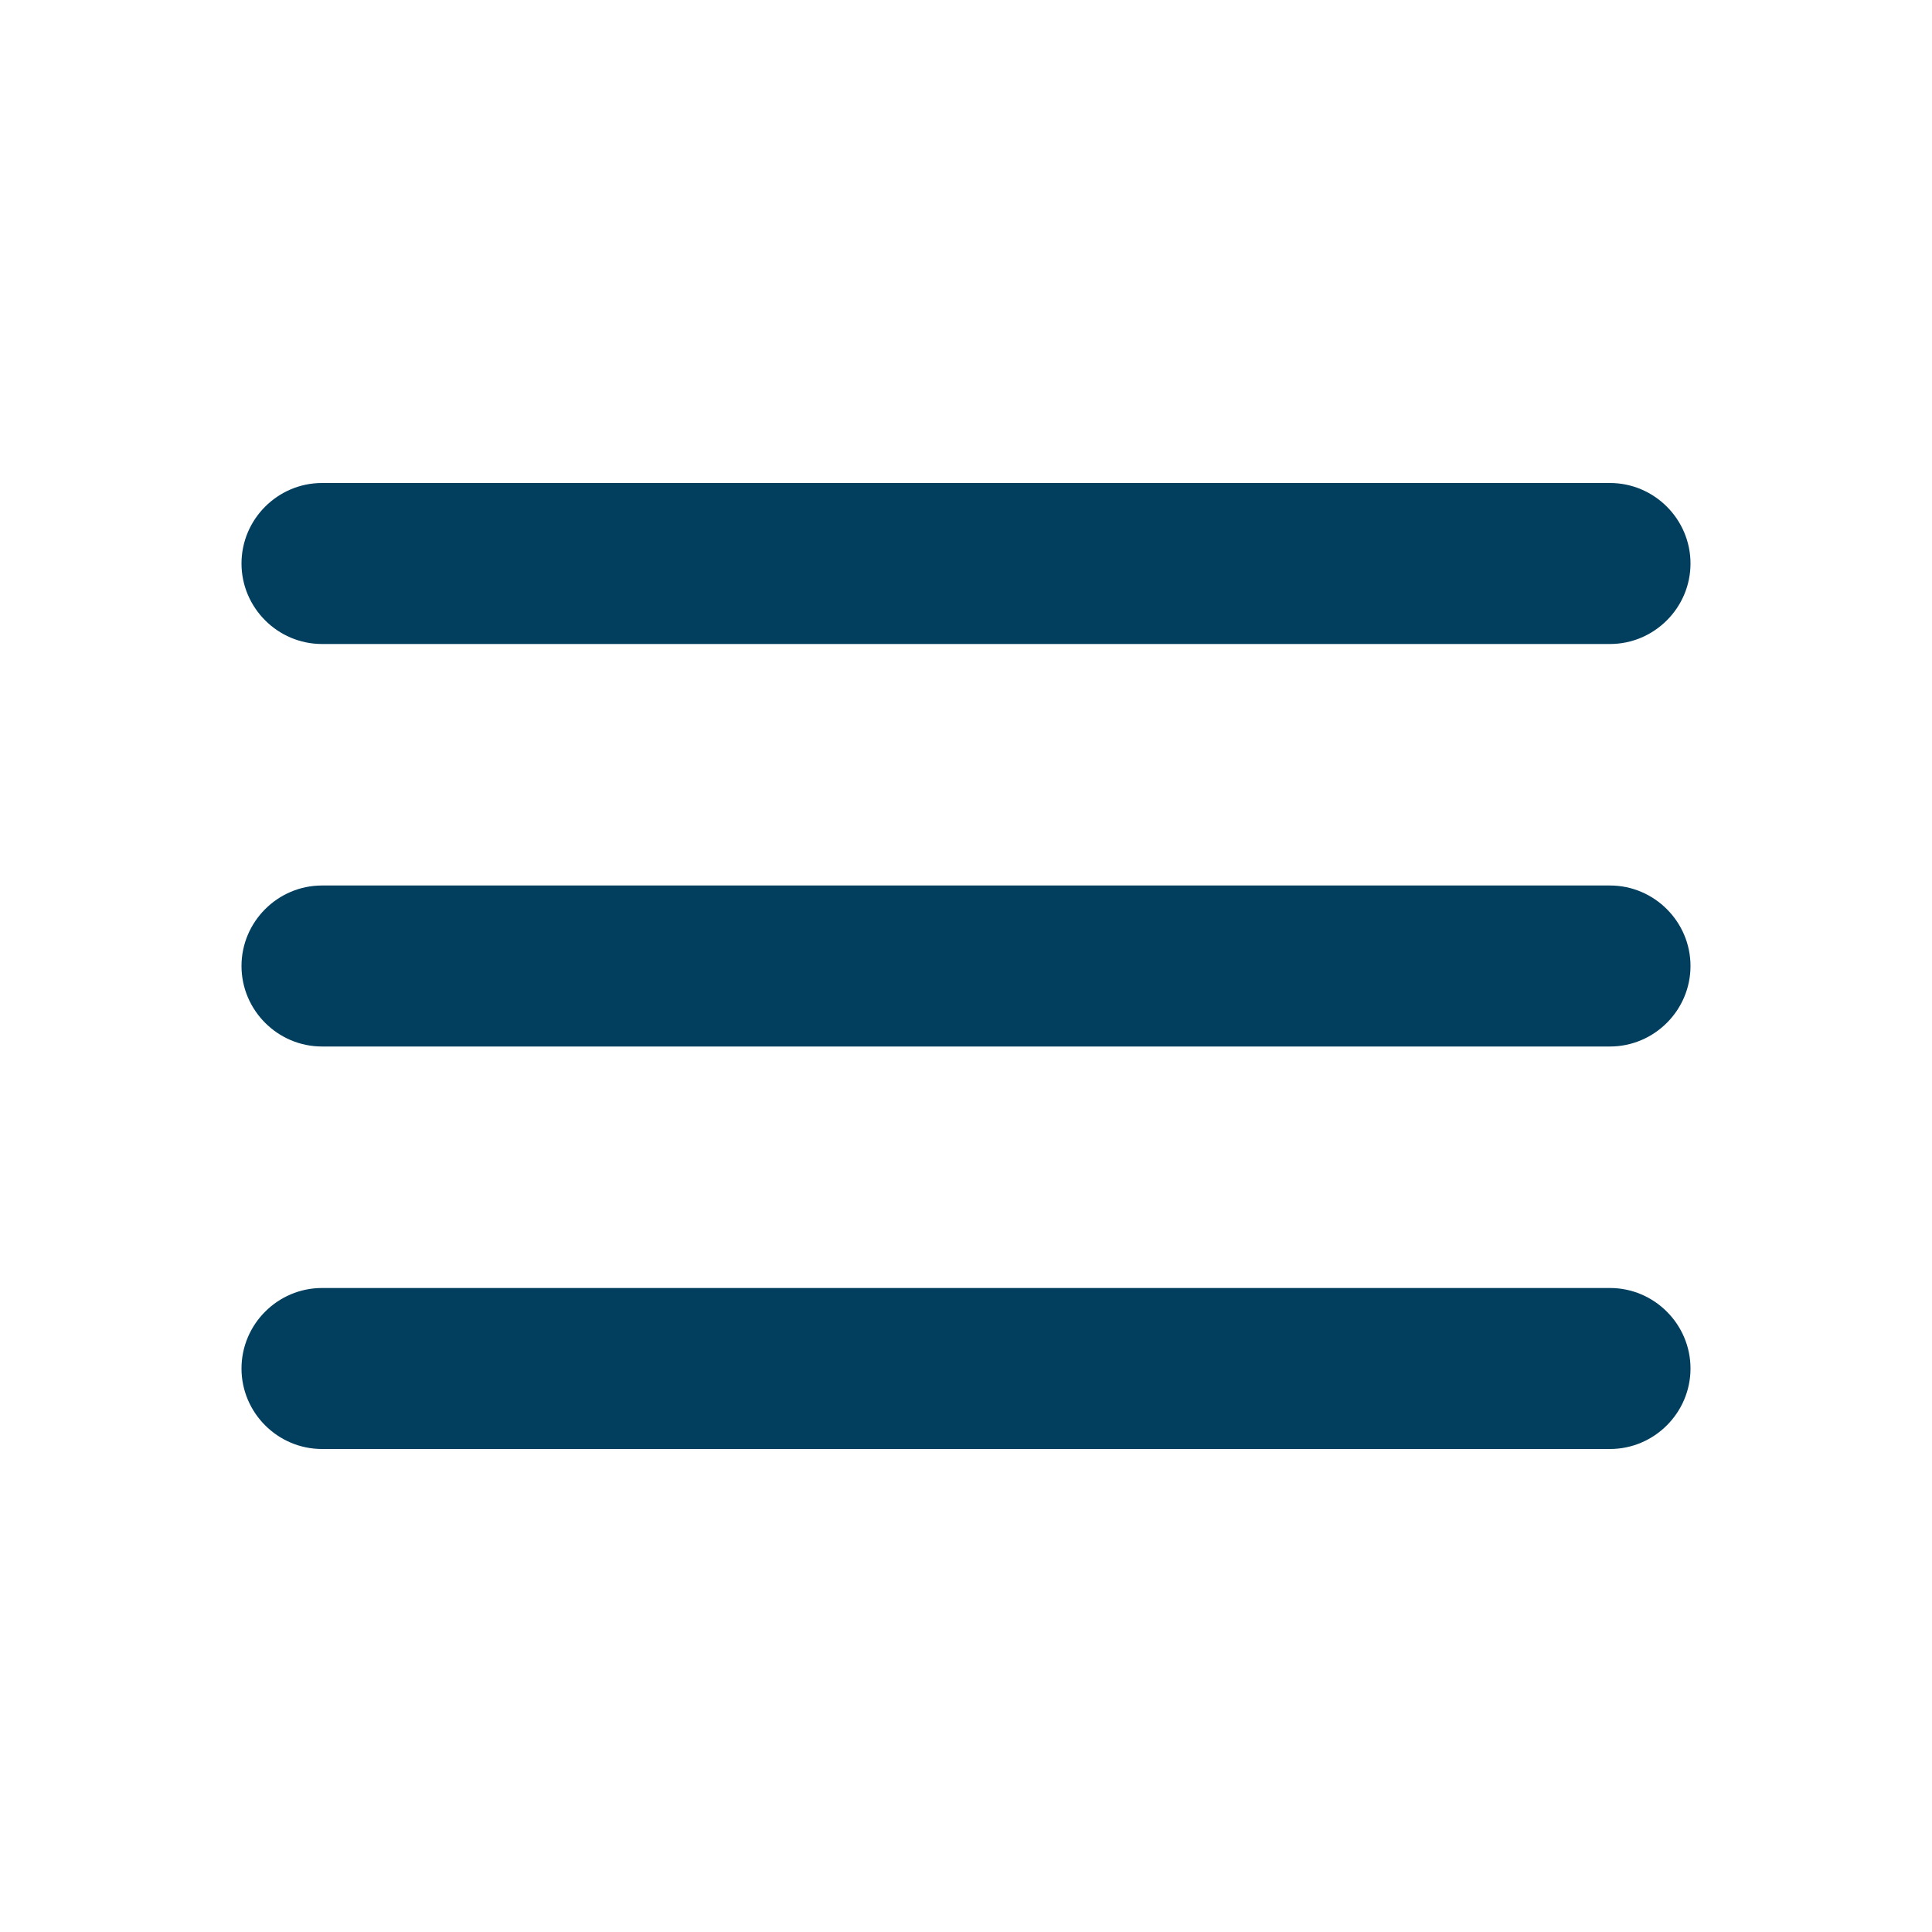
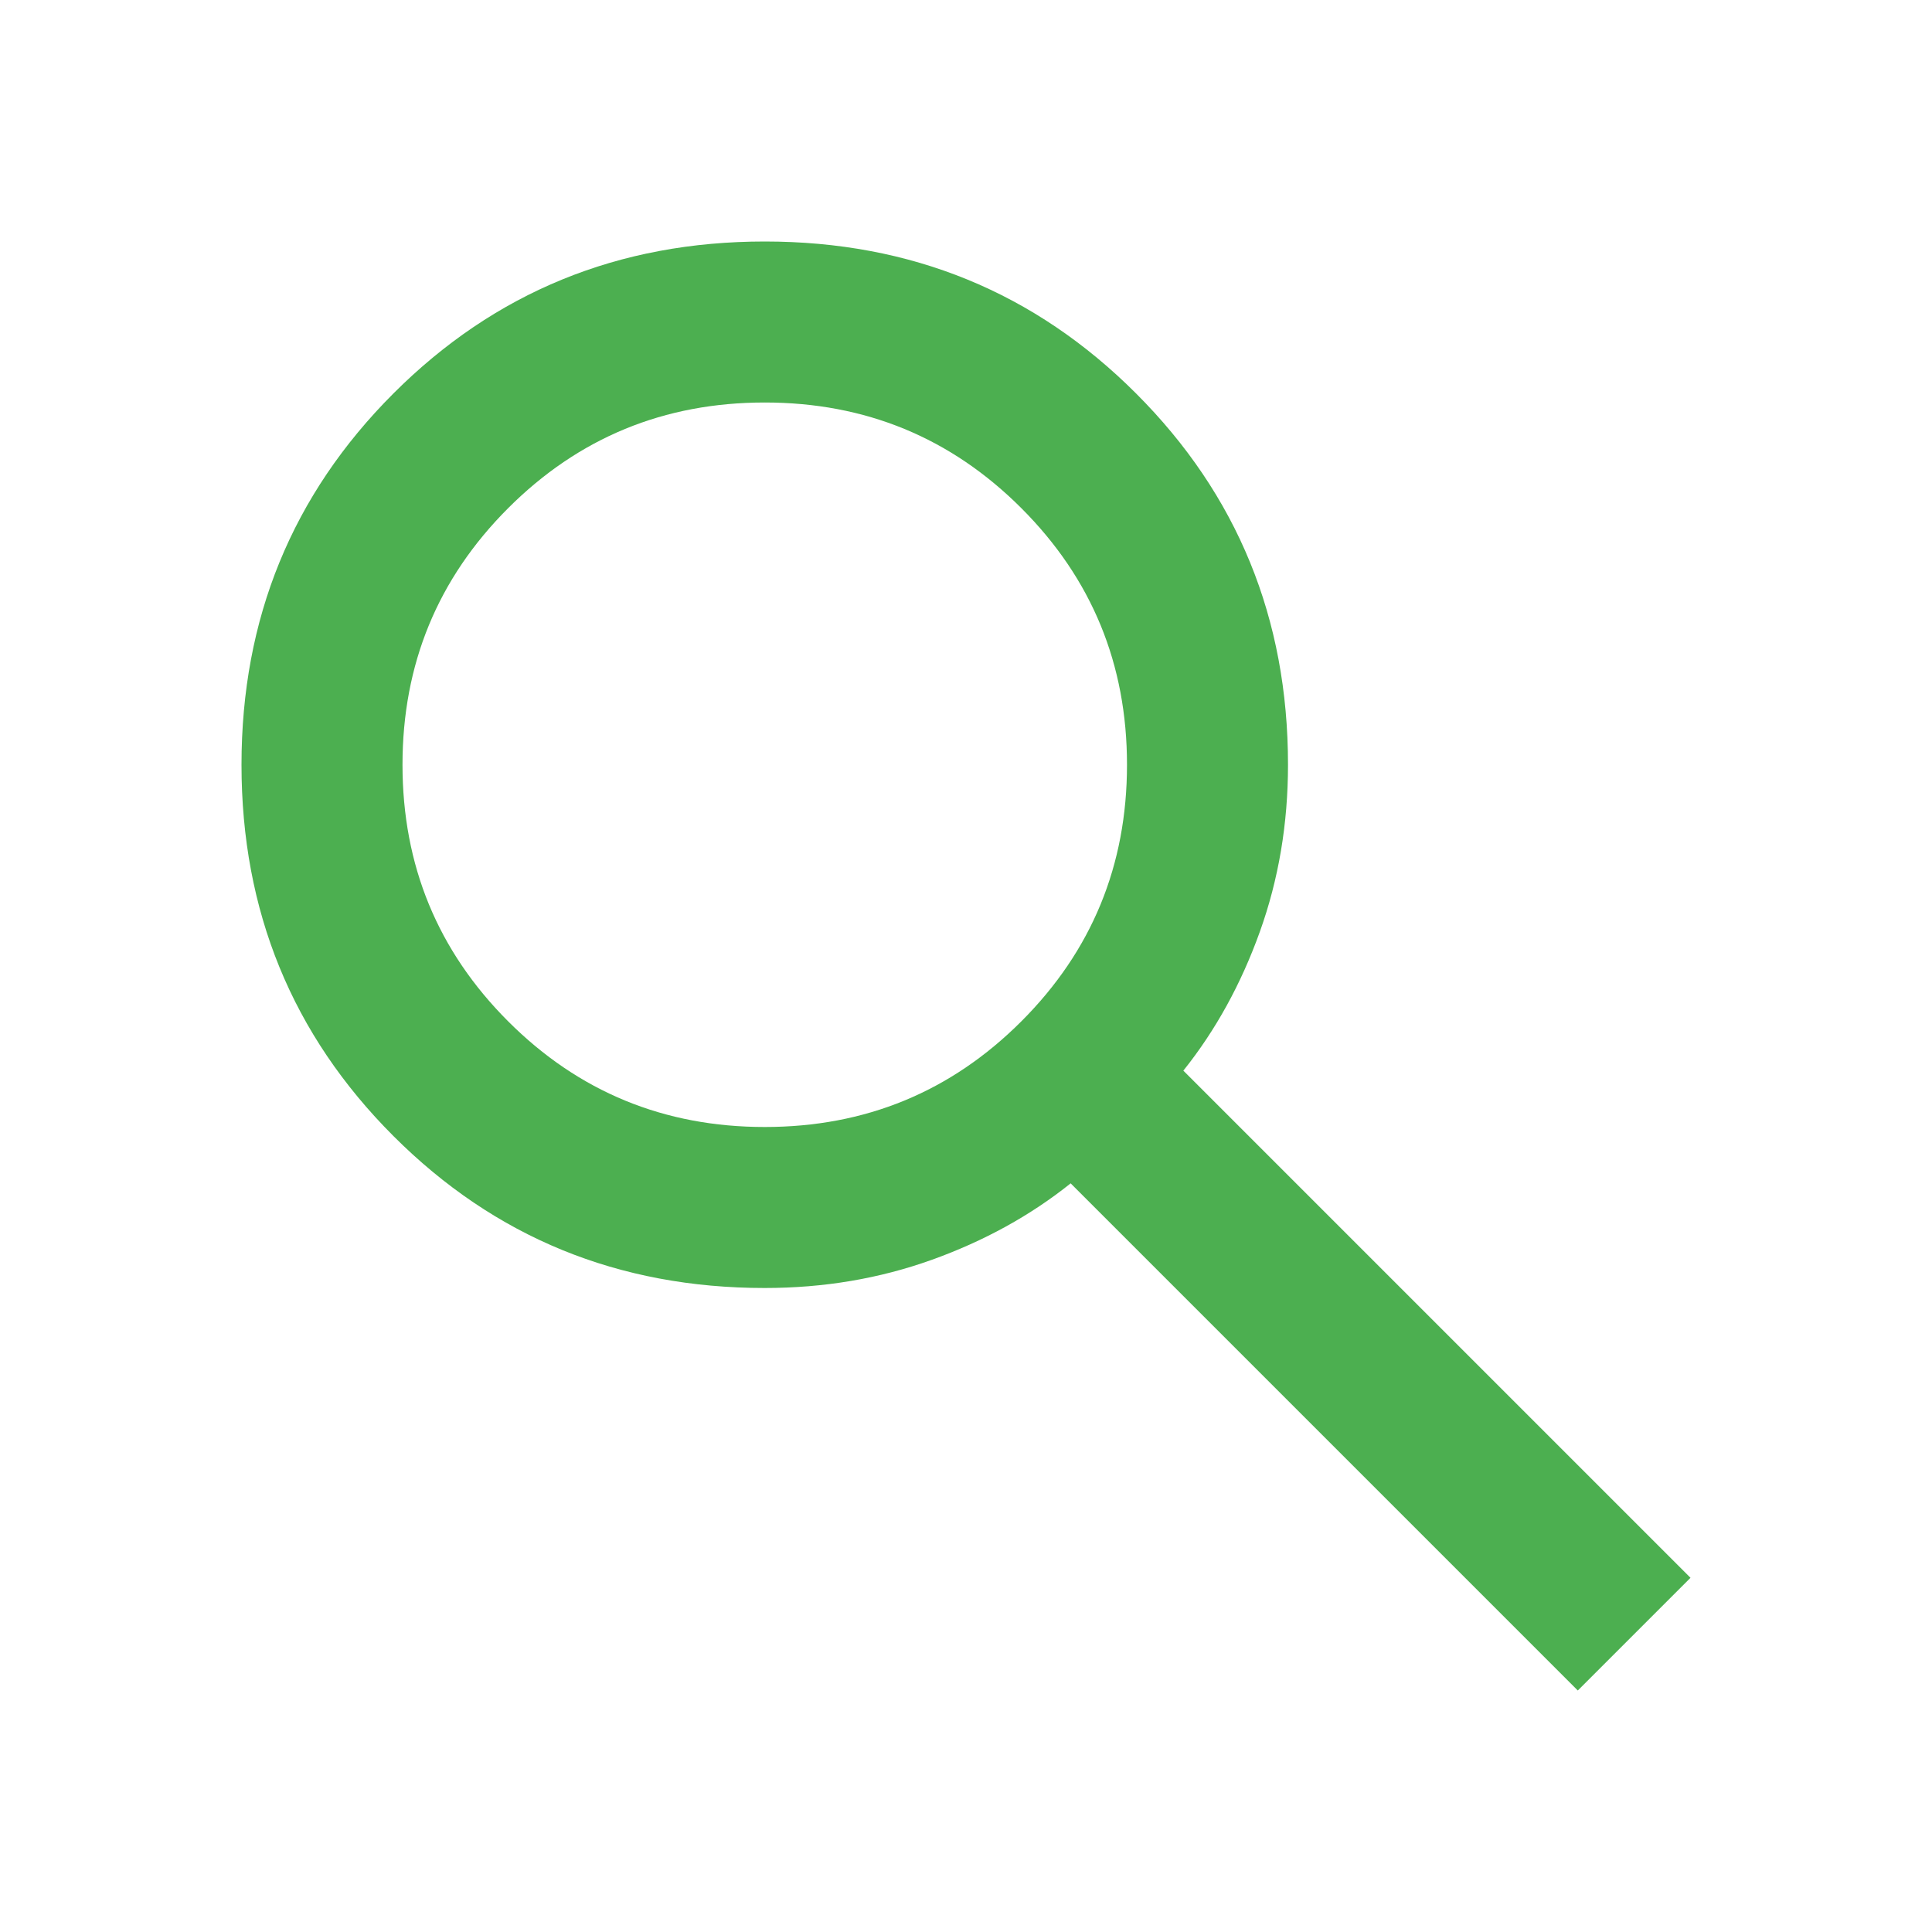
- <svg xmlns="http://www.w3.org/2000/svg" width="24px" height="24px" viewBox="0 0 24 24" version="1.1">
-   <g id="icon/icon-menu" stroke="none" stroke-width="1" fill="none" fill-rule="evenodd">
-     <path d="M4,18 L20,18 C20.55,18 21,17.55 21,17 C21,16.45 20.55,16 20,16 L4,16 C3.45,16 3,16.45 3,17 C3,17.55 3.45,18 4,18 Z" id="Path" fill="#023f5f" fill-rule="nonzero">
- 		</path>
-     <path d="M4,13 L20,13 C20.55,13 21,12.55 21,12 C21,11.45 20.55,11 20,11 L4,11 C3.45,11 3,11.45 3,12 C3,12.55 3.45,13 4,13 Z" id="Path" fill="#023f5f" fill-rule="nonzero">
- 		</path>
-     <path d="M3,7 C3,7.55 3.45,8 4,8 L20,8 C20.55,8 21,7.55 21,7 C21,6.45 20.55,6 20,6 L4,6 C3.45,6 3,6.45 3,7 Z" id="Path" fill="#023f5f" fill-rule="nonzero">
- 		</path>
-   </g>
+ <svg xmlns="http://www.w3.org/2000/svg" height="24px" viewBox="0 -960 960 960" width="24px" fill="#4caf50">
+   <path d="M784-120 532-372q-30 24-69 38t-83 14q-109 0-184.5-75.5T120-580q0-109 75.5-184.5T380-840q109 0 184.5 75.5T640-580q0 44-14 83t-38 69l252 252-56 56ZM380-400q75 0 127.5-52.5T560-580q0-75-52.5-127.5T380-760q-75 0-127.5 52.5T200-580q0 75 52.5 127.5T380-400Z" />
</svg>
